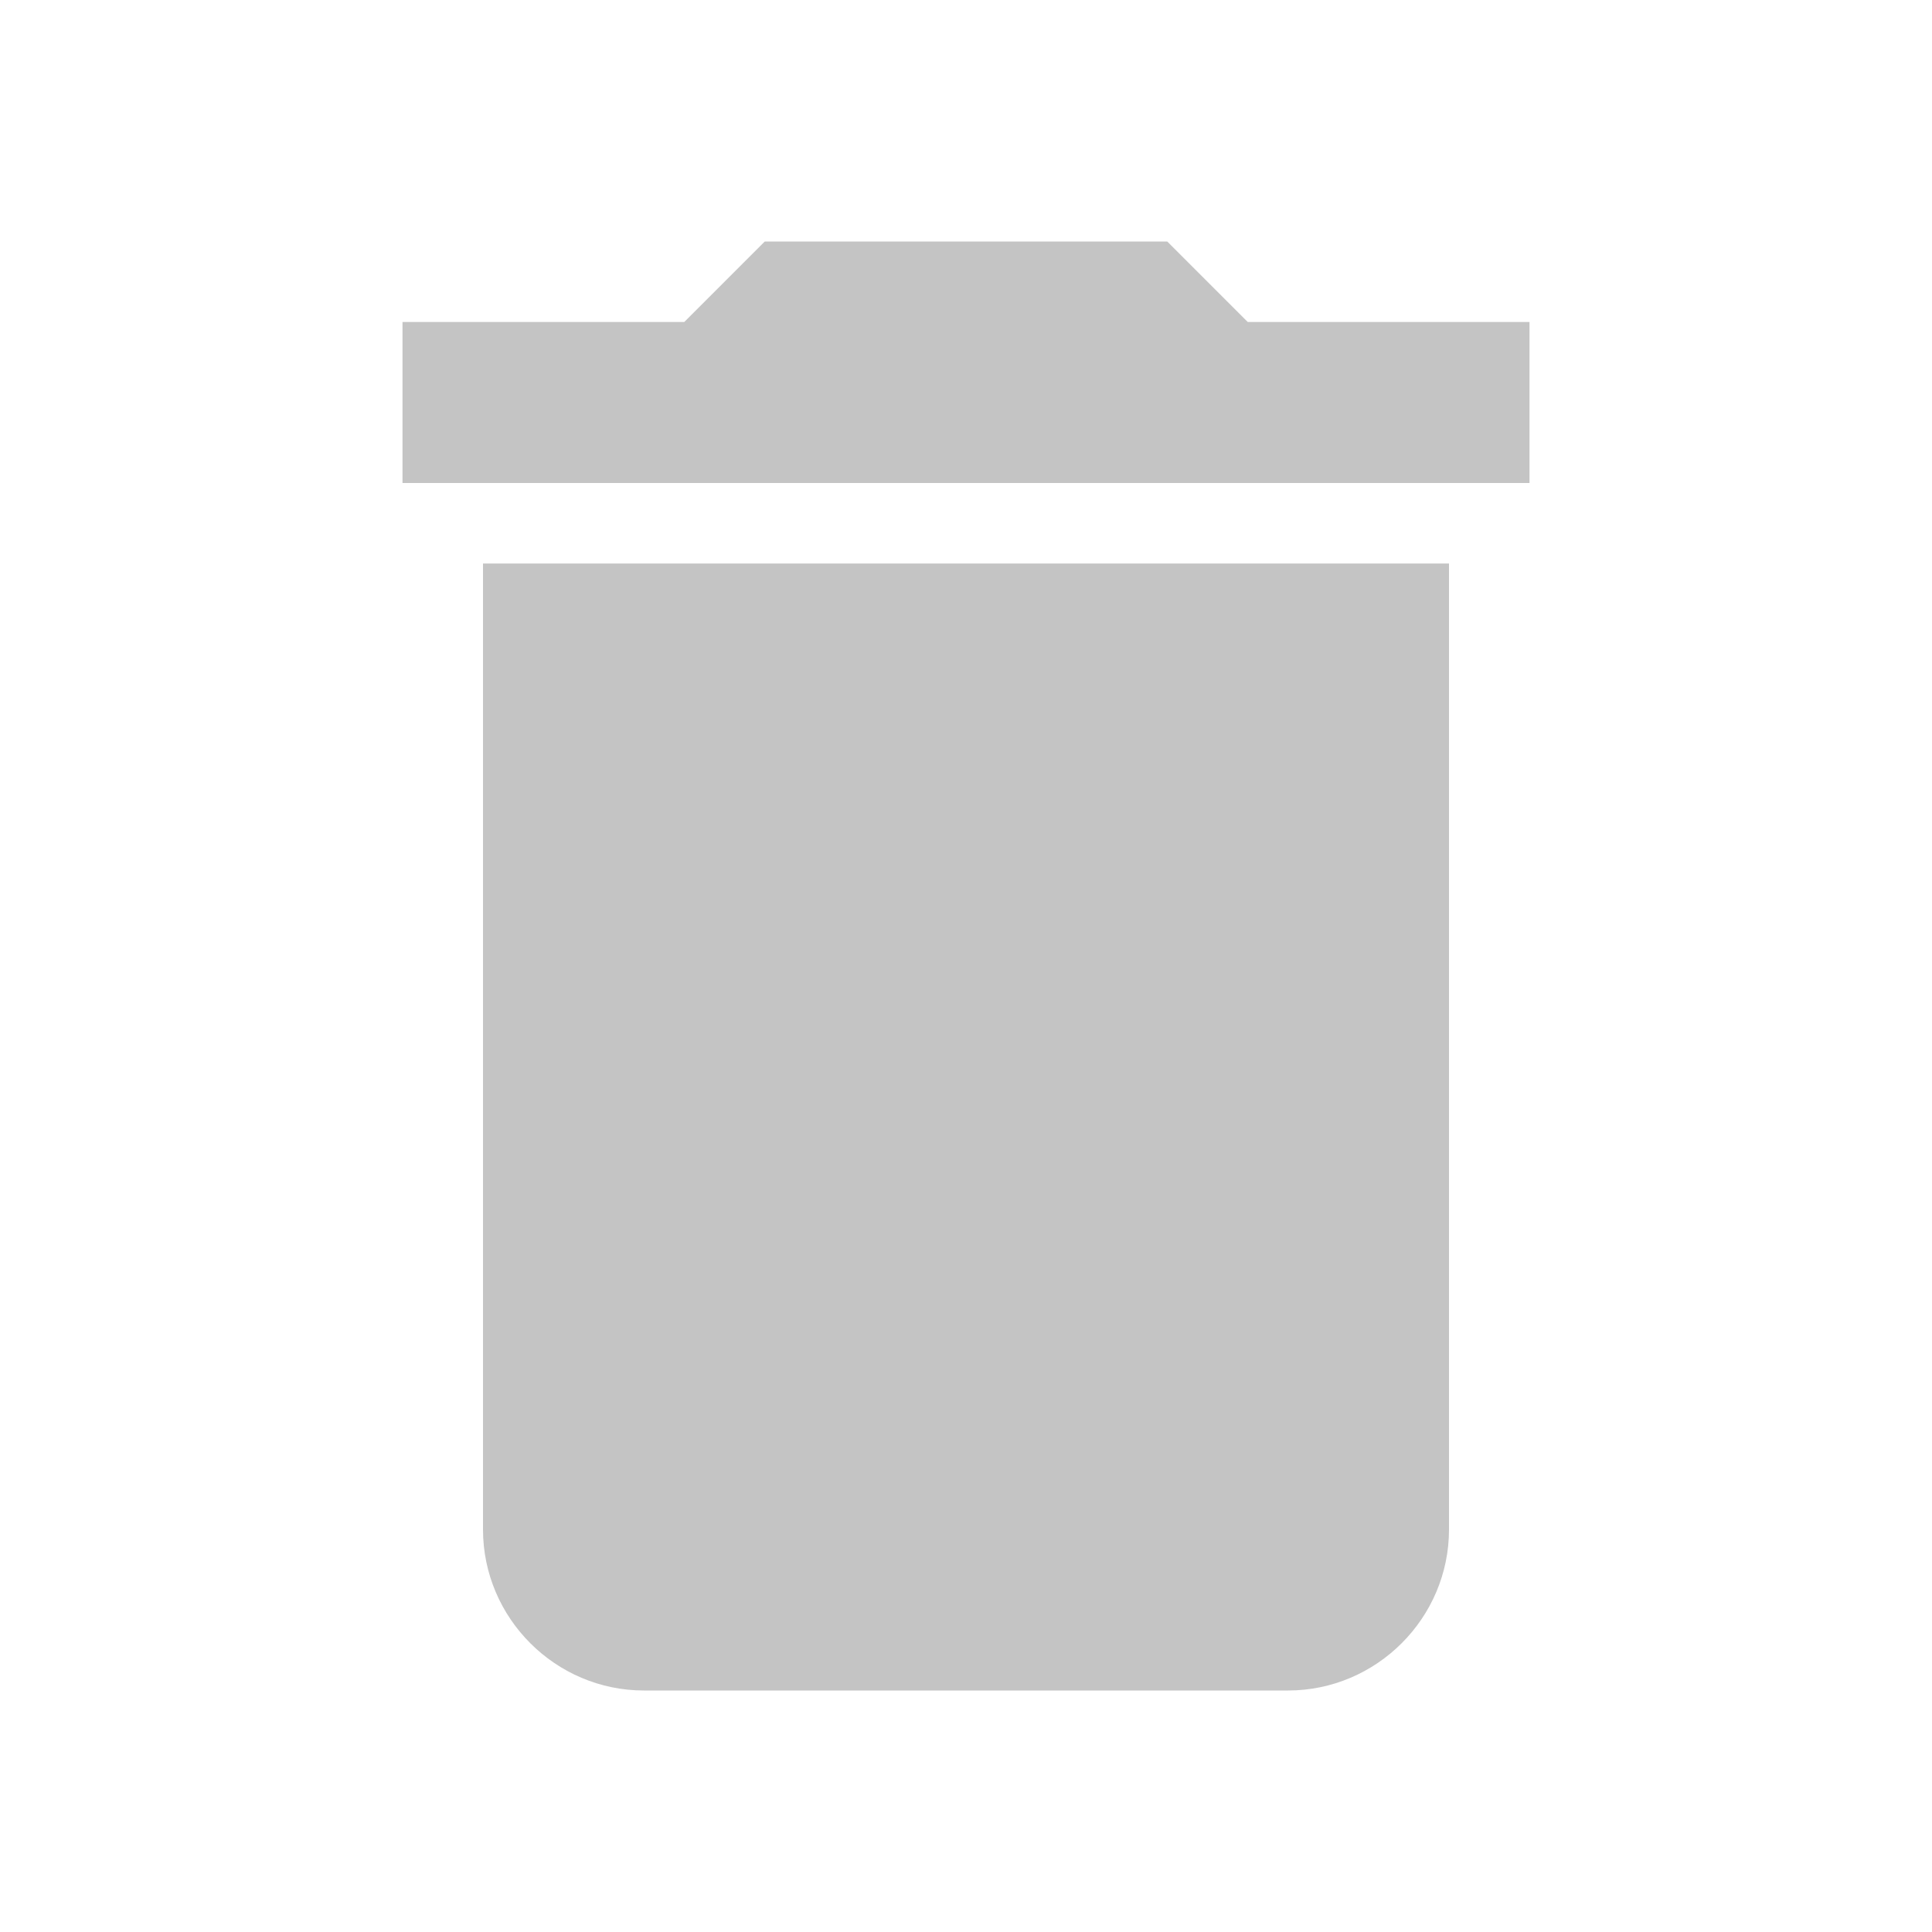
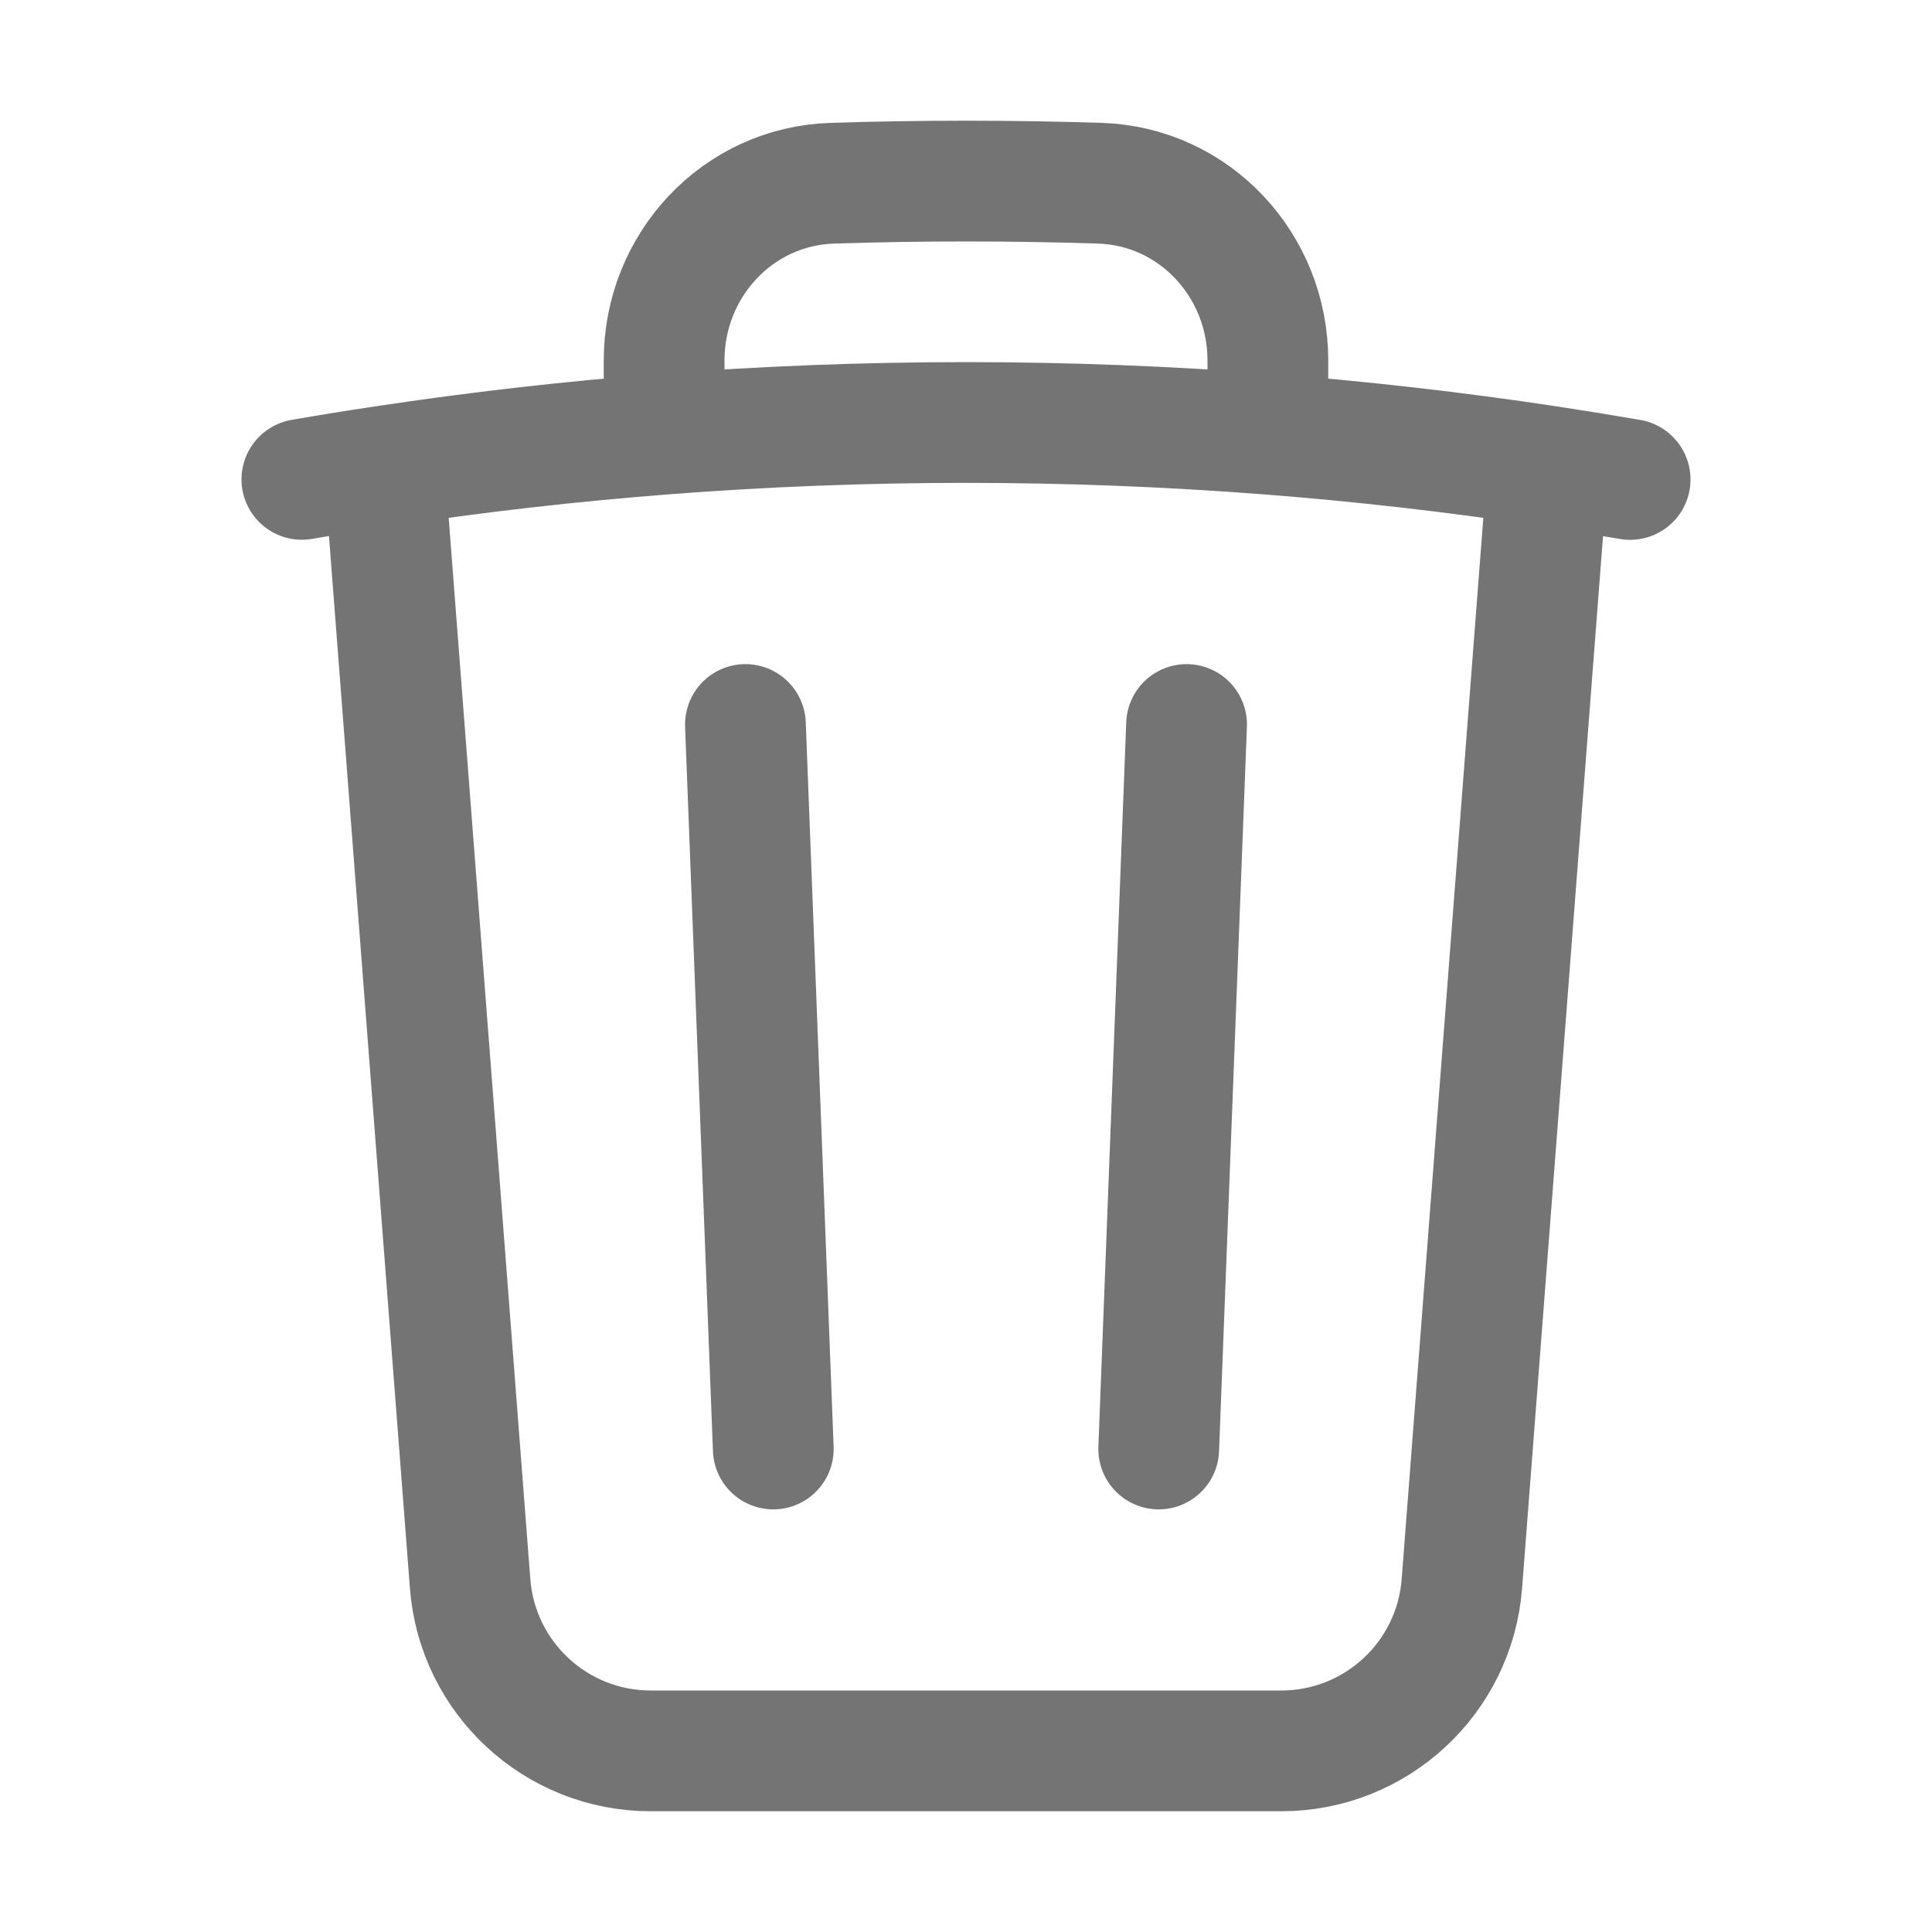
- <svg xmlns="http://www.w3.org/2000/svg" height="40px" viewBox="0 0 24 24" width="40px" fill="#c4c4c4">
-   <path d="M0 0h24v24H0z" fill="none" />
-   <path d="M6 19c0 1.1.9 2 2 2h8c1.1 0 2-.9 2-2V7H6v12zM19 4h-3.5l-1-1h-5l-1 1H5v2h14V4z" />
+ <svg xmlns="http://www.w3.org/2000/svg" aria-hidden="true" fill="none" viewBox="0 0 24 24" stroke="#747474" stroke-width="1.5" class="w-4 h-4">
+   <path stroke-linecap="round" stroke-linejoin="round" d="M14.74 9l-.346 9m-4.788 0L9.26 9m9.968-3.21c.342.052.682.107 1.022.166m-1.022-.165L18.16 19.673a2.25 2.25 0 01-2.244 2.077H8.084a2.25 2.25 0 01-2.244-2.077L4.772 5.79m14.456 0a48.108 48.108 0 00-3.478-.397m-12 .562c.34-.059.68-.114 1.022-.165m0 0a48.11 48.11 0 013.478-.397m7.5 0v-.916c0-1.18-.91-2.164-2.09-2.201a51.964 51.964 0 00-3.32 0c-1.18.037-2.09 1.022-2.09 2.201v.916m7.5 0a48.667 48.667 0 00-7.5 0" />
</svg>
